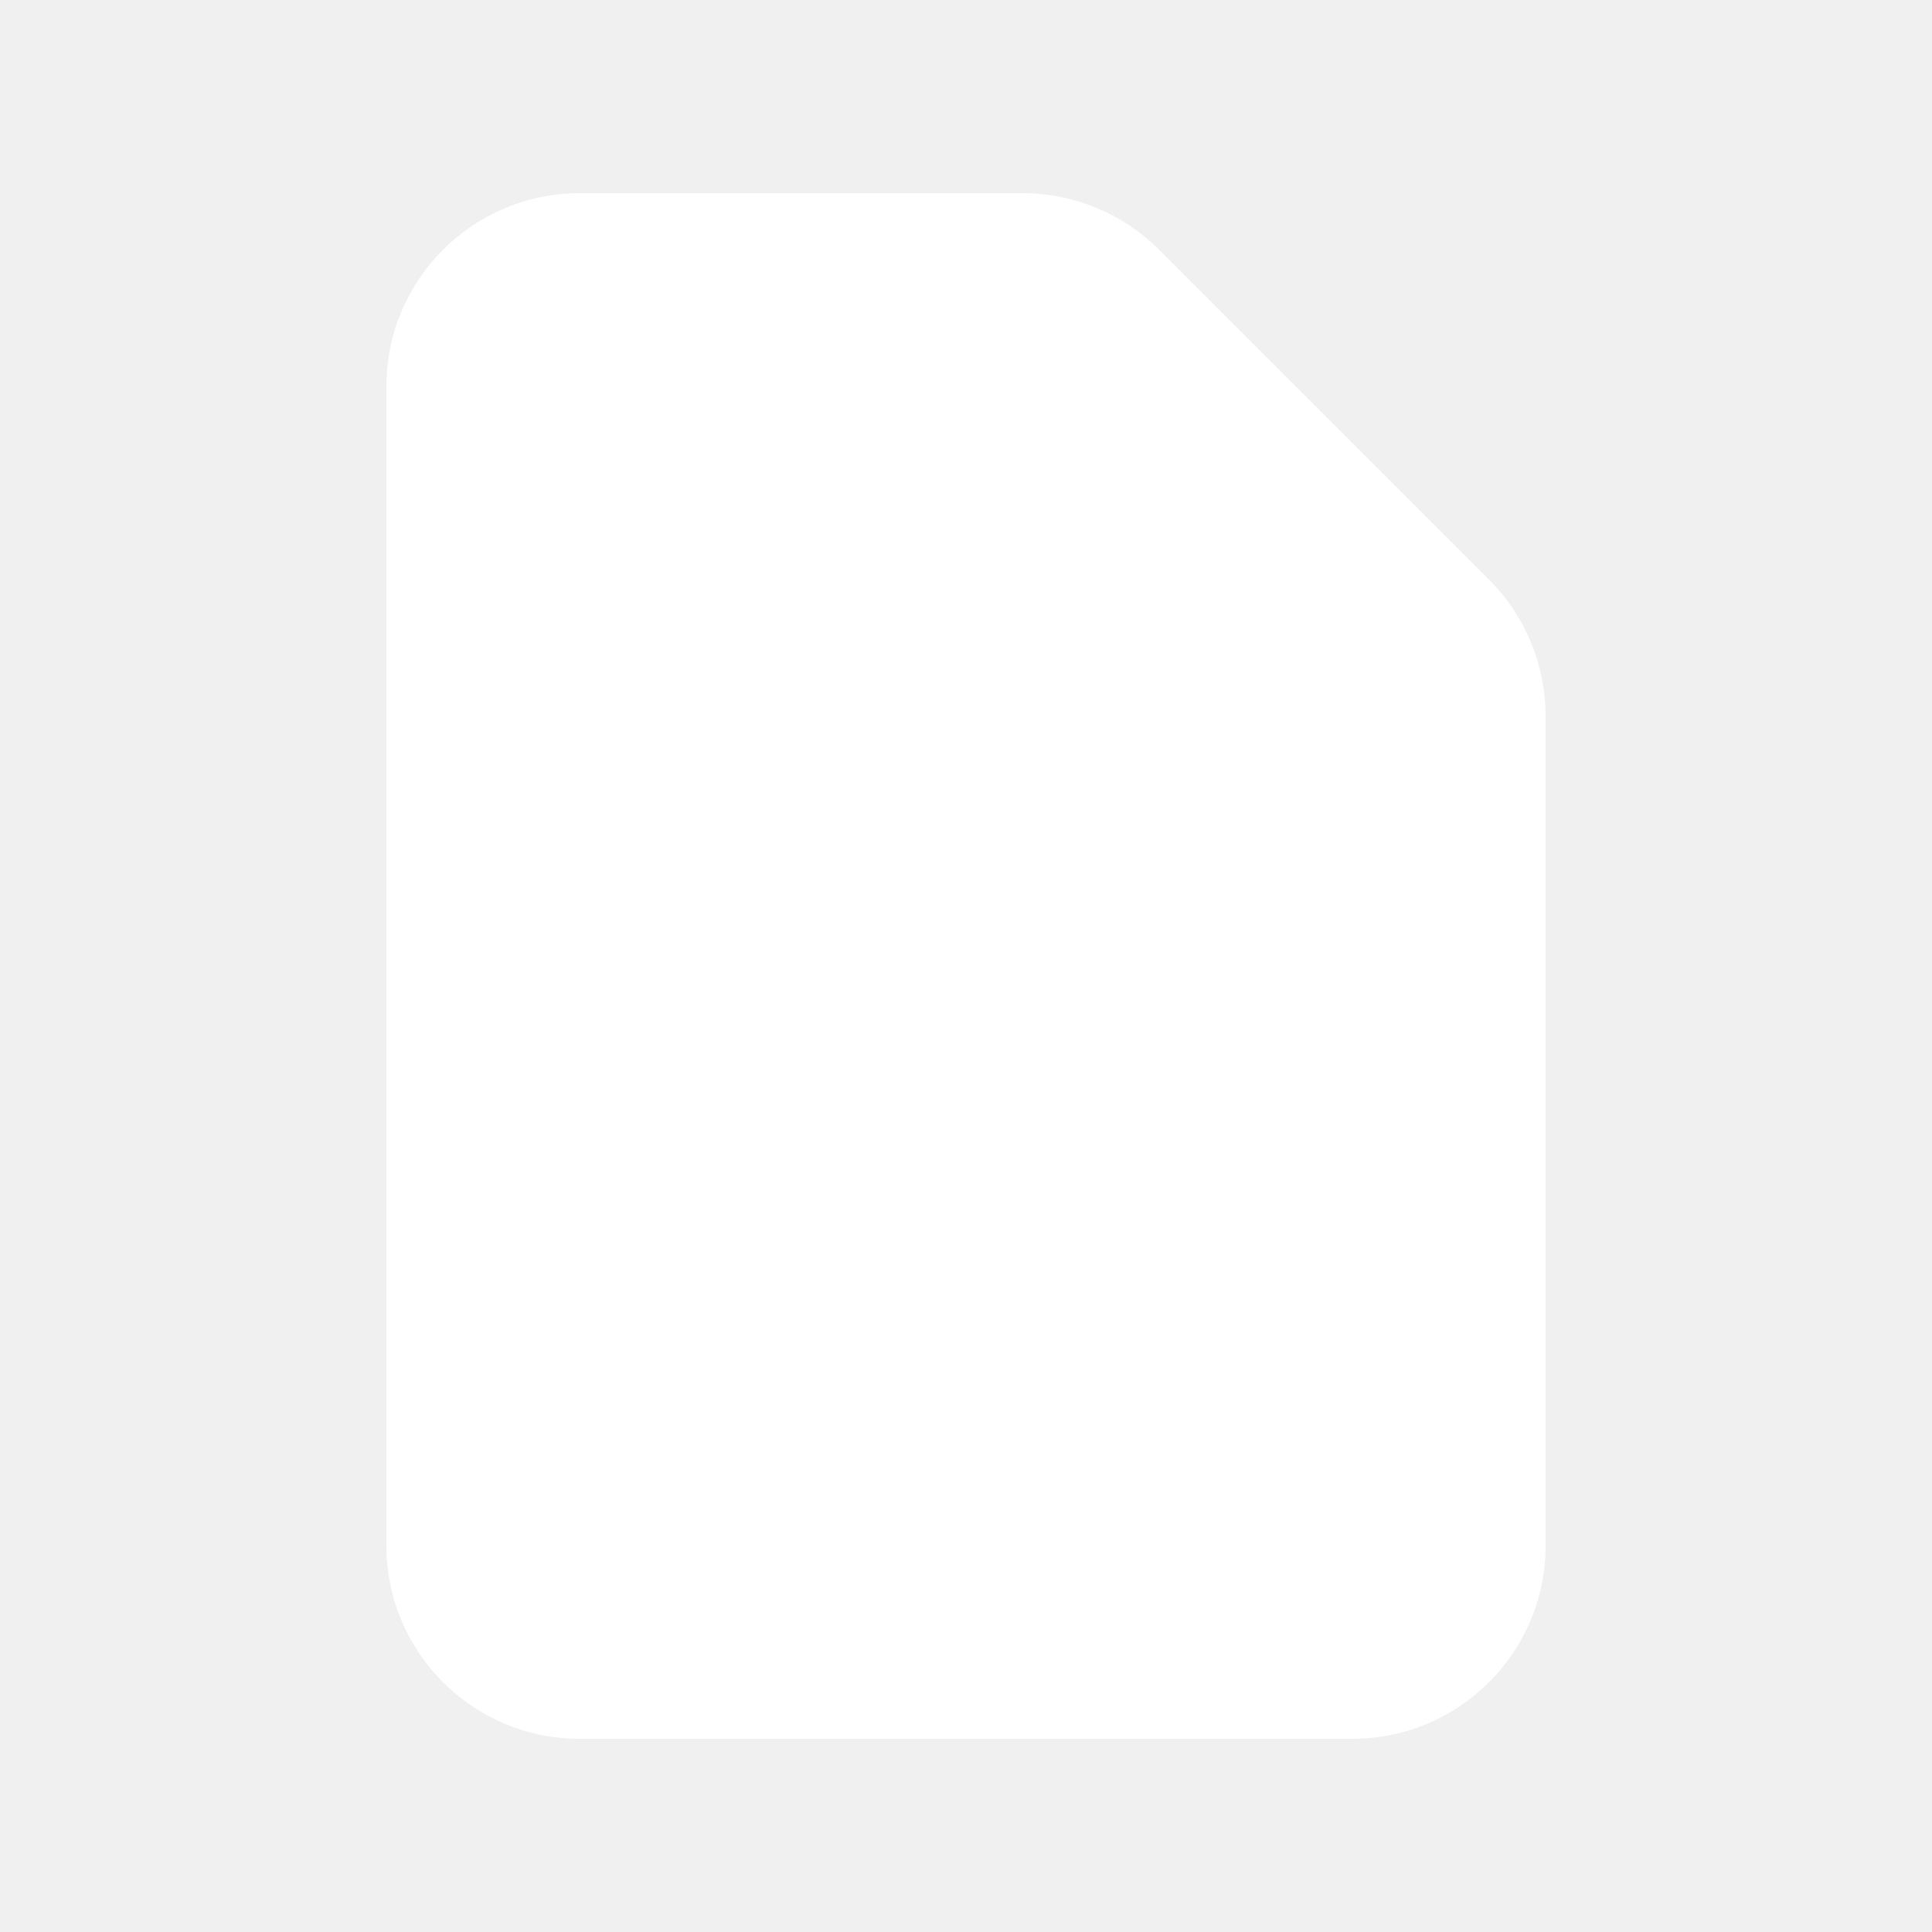
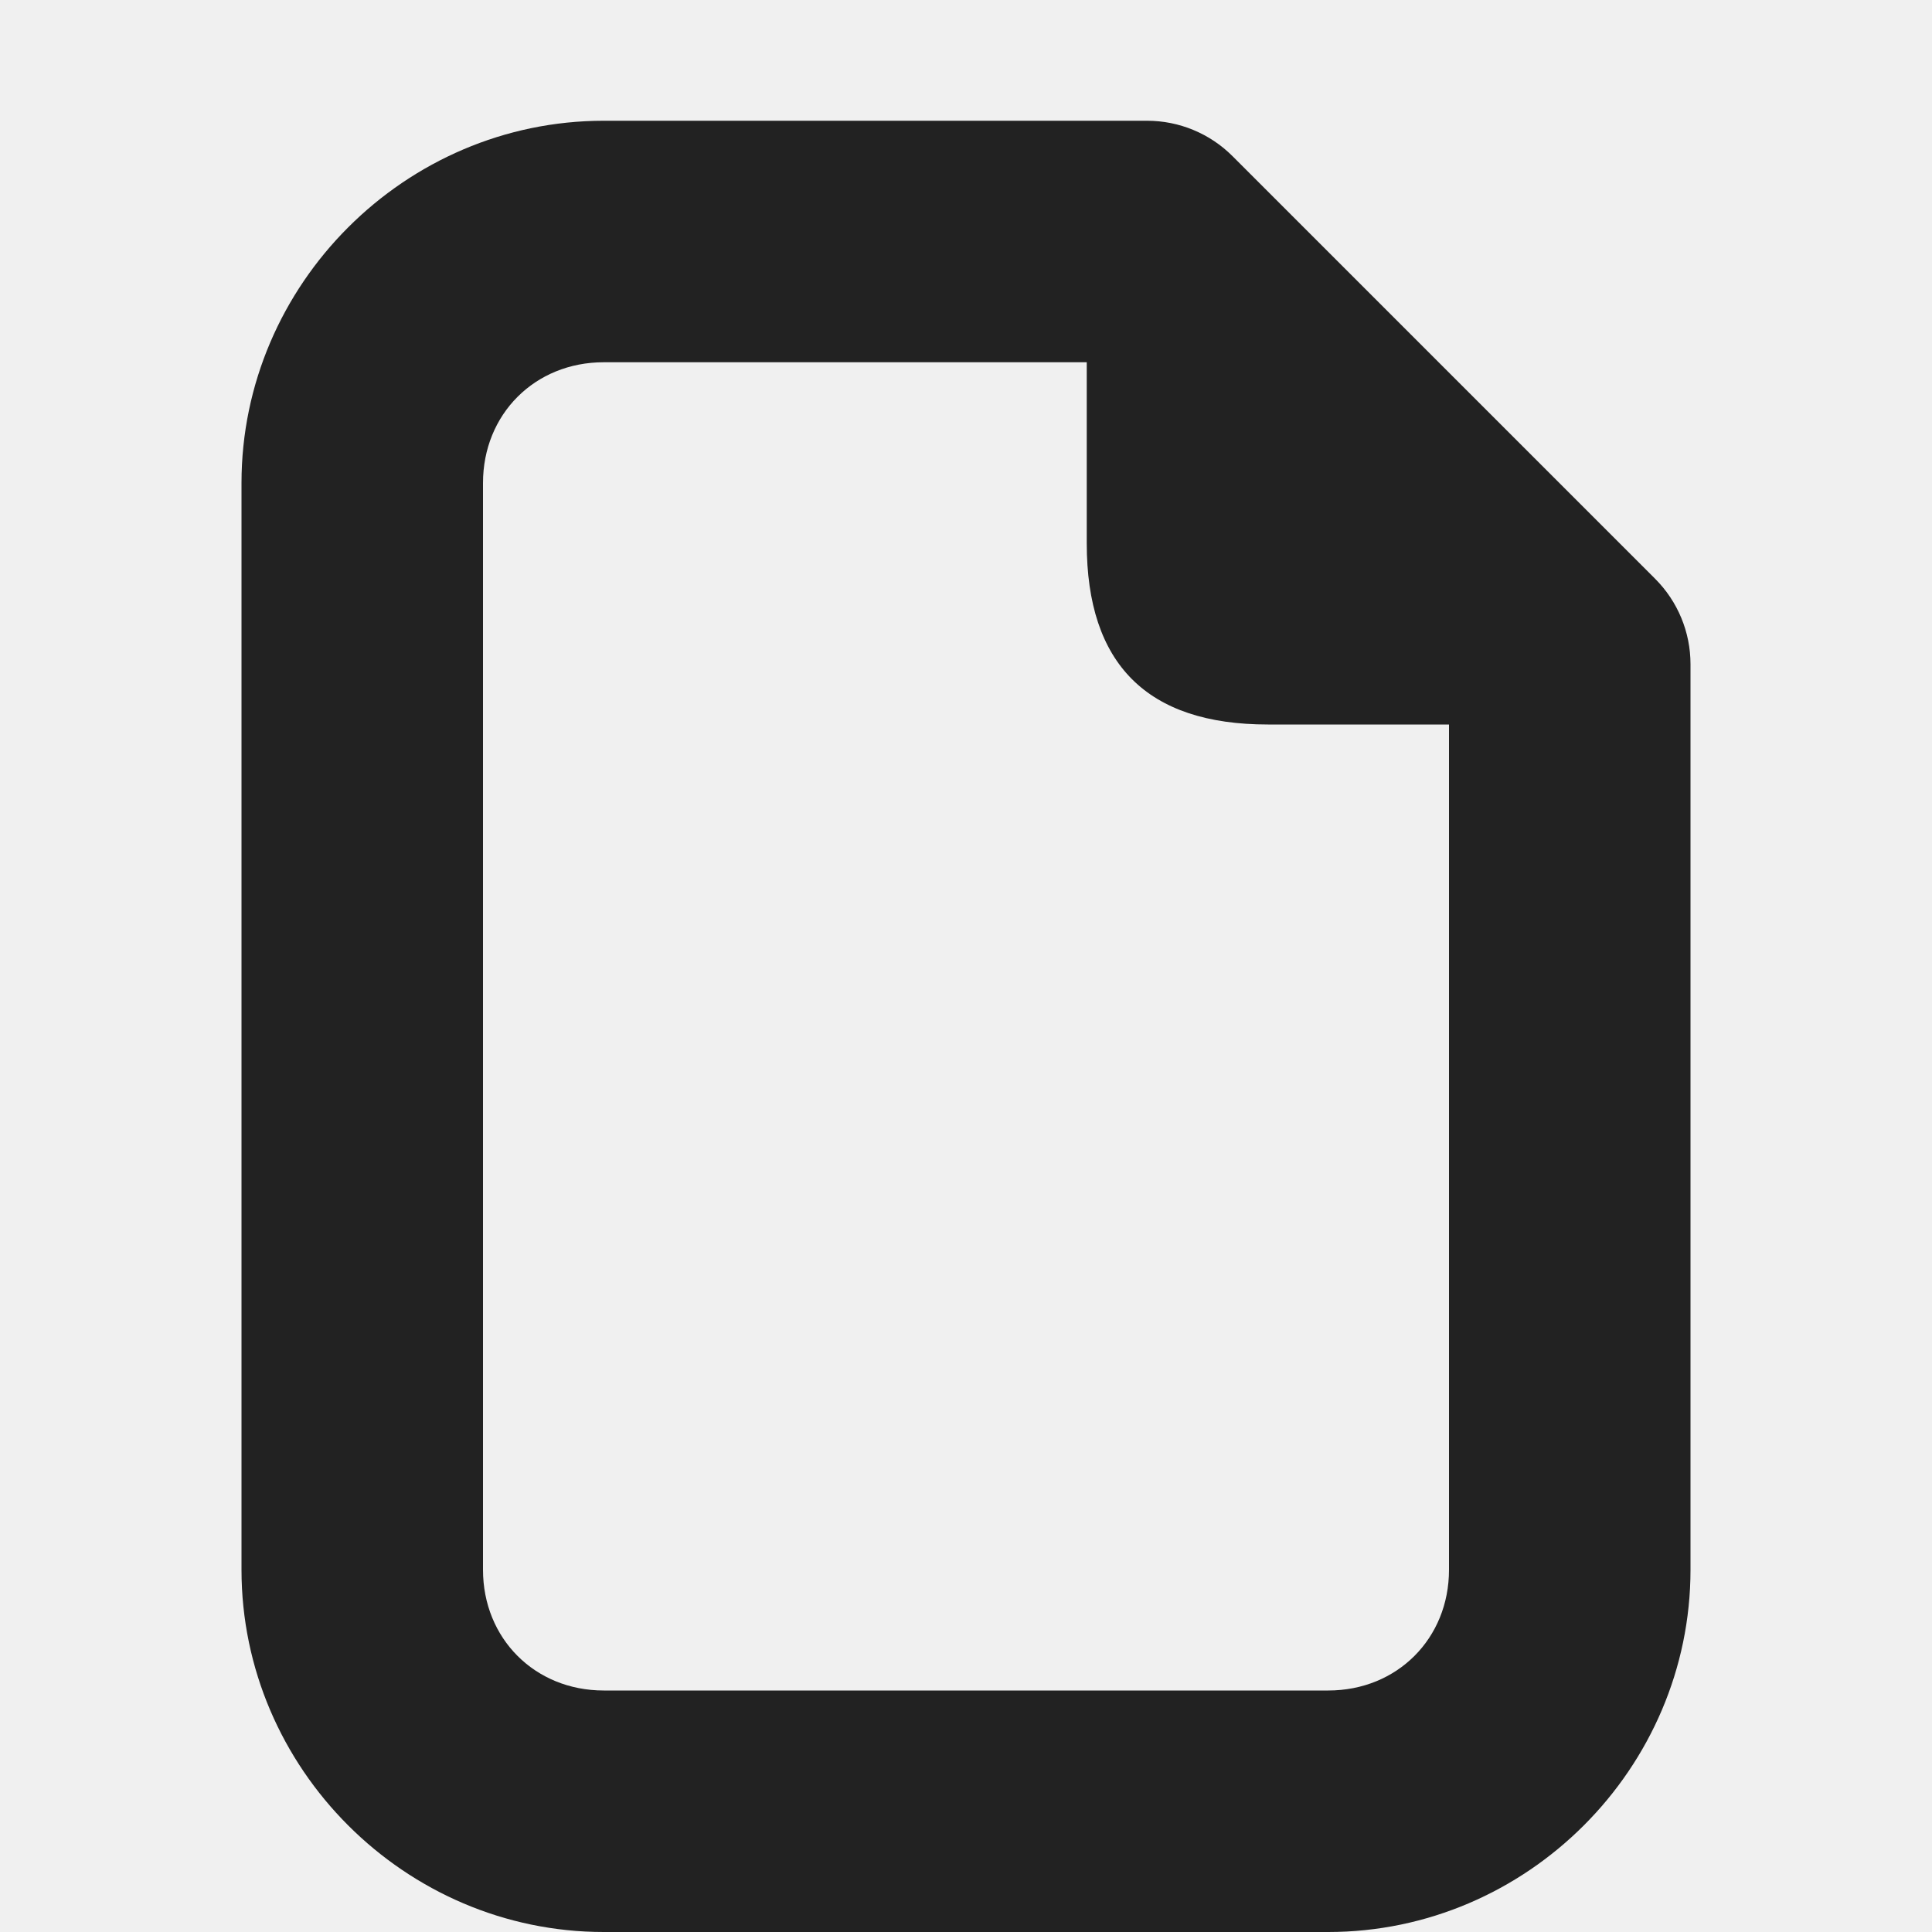
- <svg xmlns="http://www.w3.org/2000/svg" class="w-6 h-6" fill="currentColor" viewBox="0 0 20 20">
-   <path fill="#fff" fill-rule="evenodd" d="M4 4a2 2 0 012-2h4.586A2 2 0 0112 2.586L15.414 6A2 2 0 0116 7.414V16a2 2 0 01-2 2H6a2 2 0 01-2-2V4z" clip-rule="evenodd" />
+ <svg xmlns="http://www.w3.org/2000/svg" width="16" height="16">
+   <path fill="#222" d="M5 1C3.355 1 2 2.355 2 4v9c0 1.645 1.355 3 3 3h6c1.645 0 3-1.355 3-3V5.5a1 1 0 0 0-.293-.707l-3.5-3.5A1 1 0 0 0 9.5 1zm0 2h4v1.5c0 1 .5 1.5 1.5 1.5H12v7c0 .57-.43 1-1 1H5c-.57 0-1-.43-1-1V4c0-.57.43-1 1-1z" />
</svg>
